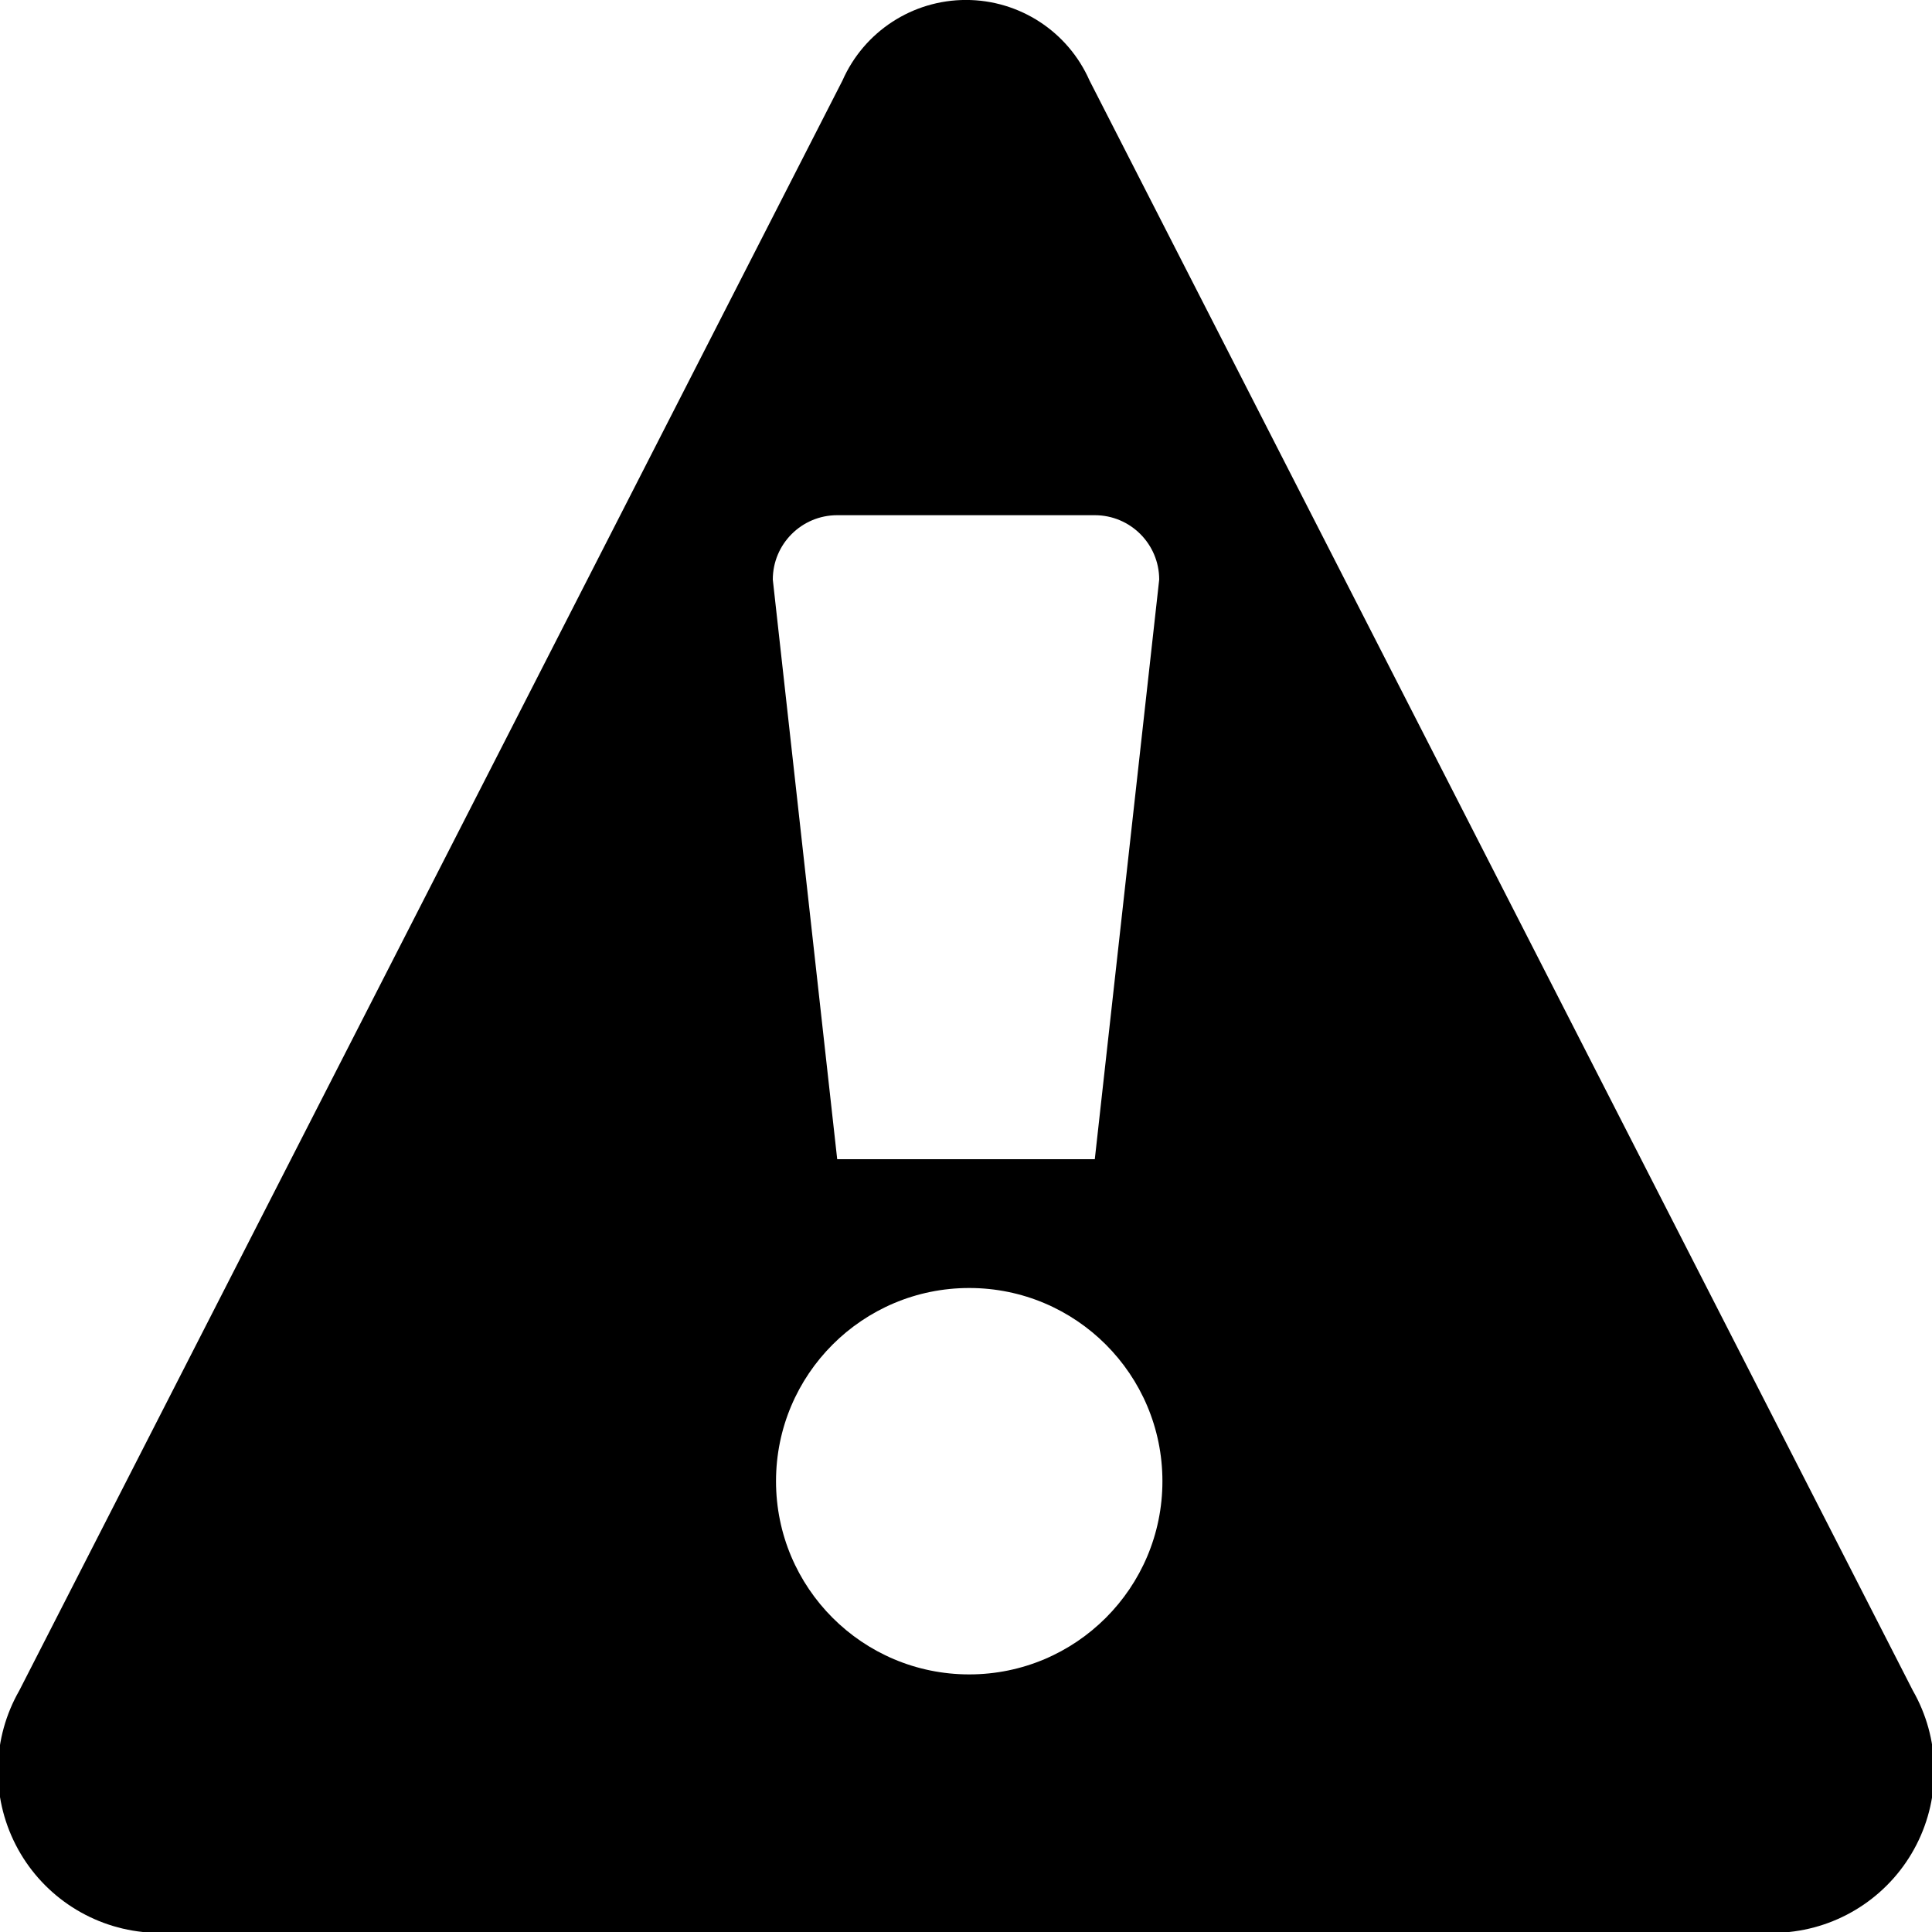
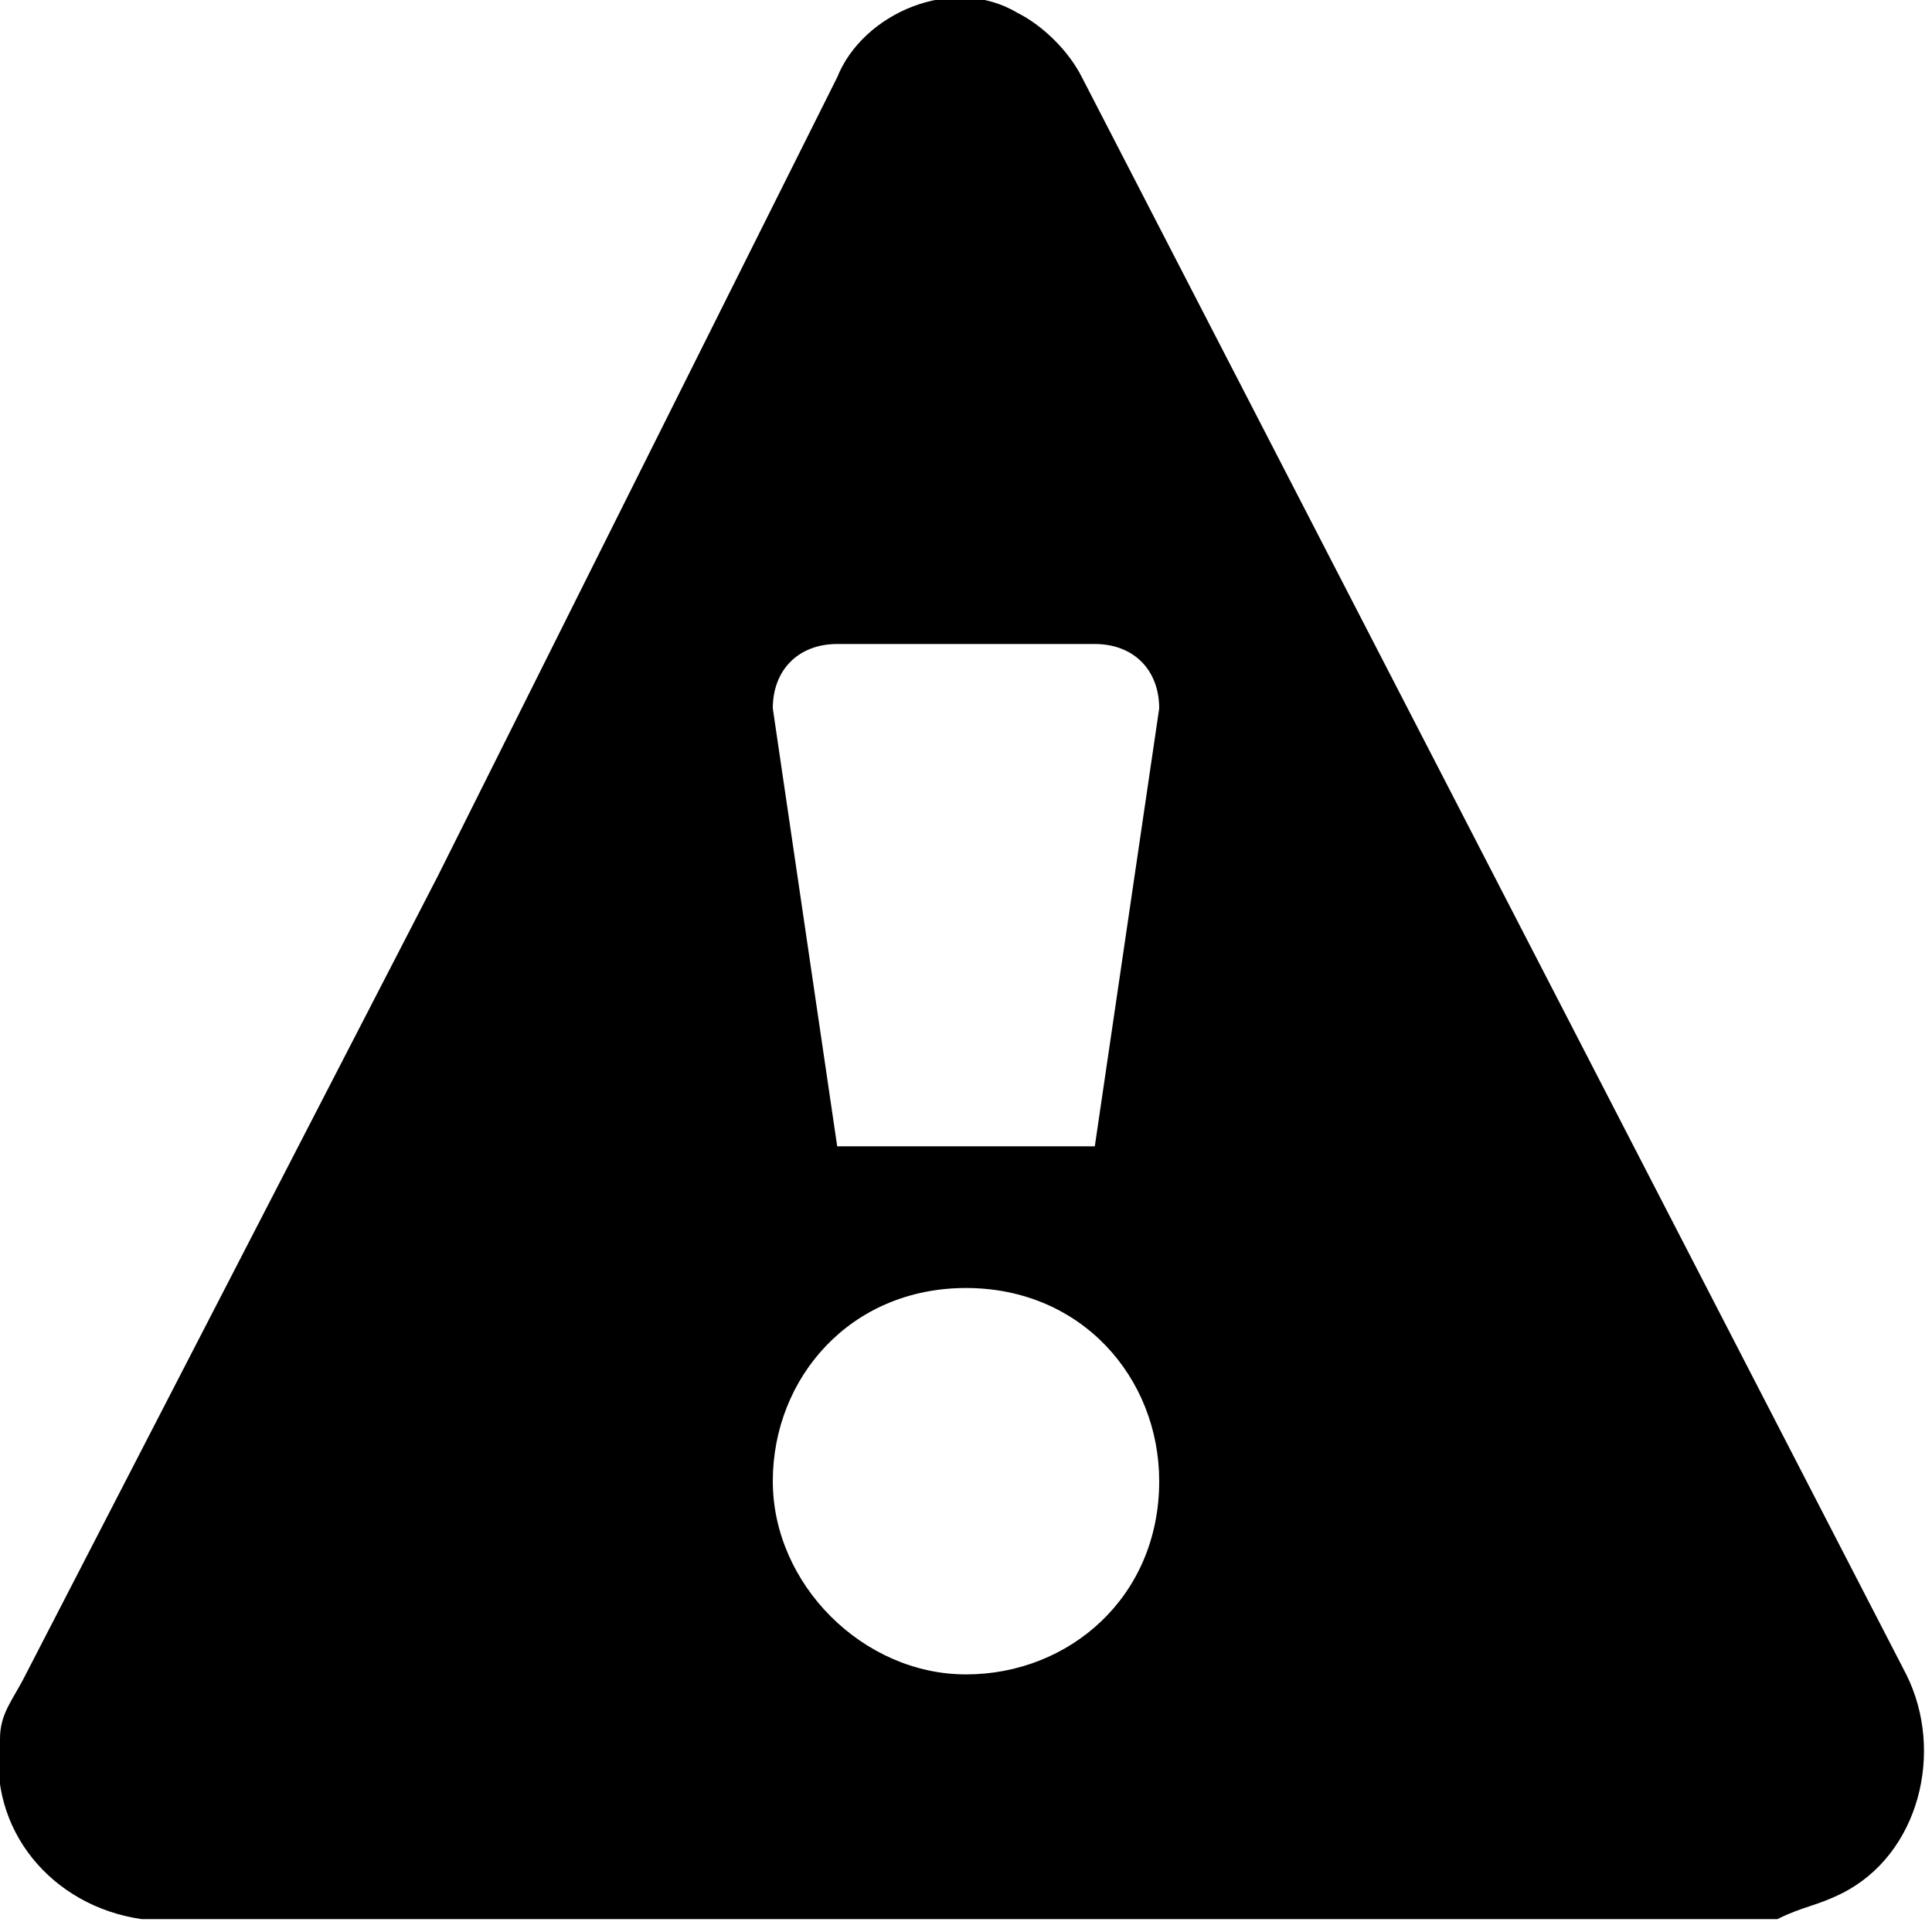
<svg xmlns="http://www.w3.org/2000/svg" id="caution-15" width="15" height="15" viewBox="0 0 15 15">
-   <path d="M6.541.625a1.048,1.048,0,0,1,1.918,0l3.196,6.25,3.196,6.25A1.257,1.257,0,0,1,13.891,15H1.109A1.257,1.257,0,0,1,.15,13.125l3.196-6.25ZM9,4.5A.5.5,0,0,0,8.5,4h-2a.5.5,0,0,0-.5.5L6.5,9h2Zm.025,7a1.5,1.5,0,1,0-1.5,1.5A1.5,1.5,0,0,0,9.025,11.5Z" />
+   <path d="M6.5,0.6c0.2-0.5,0.9-0.8,1.4-0.5c0.2,0.1,0.4,0.3,0.5,0.5l3.2,6.2l3.2,6.2c0.3,0.6,0.1,1.4-0.5,1.7  c-0.2,0.1-0.3,0.1-0.5,0.2H1.1c-0.7-0.1-1.2-0.7-1.1-1.4c0-0.2,0.1-0.3,0.2-0.5l3.2-6.2L6.5,0.6z M9,5.5C9,5.2,8.8,5,8.5,5h-2  C6.2,5,6,5.2,6,5.5l0.5,3.4h2L9,5.5z M9,11.5C9,10.7,8.4,10,7.5,10S6,10.7,6,11.5S6.7,13,7.5,13S9,12.4,9,11.5z" />
</svg>
